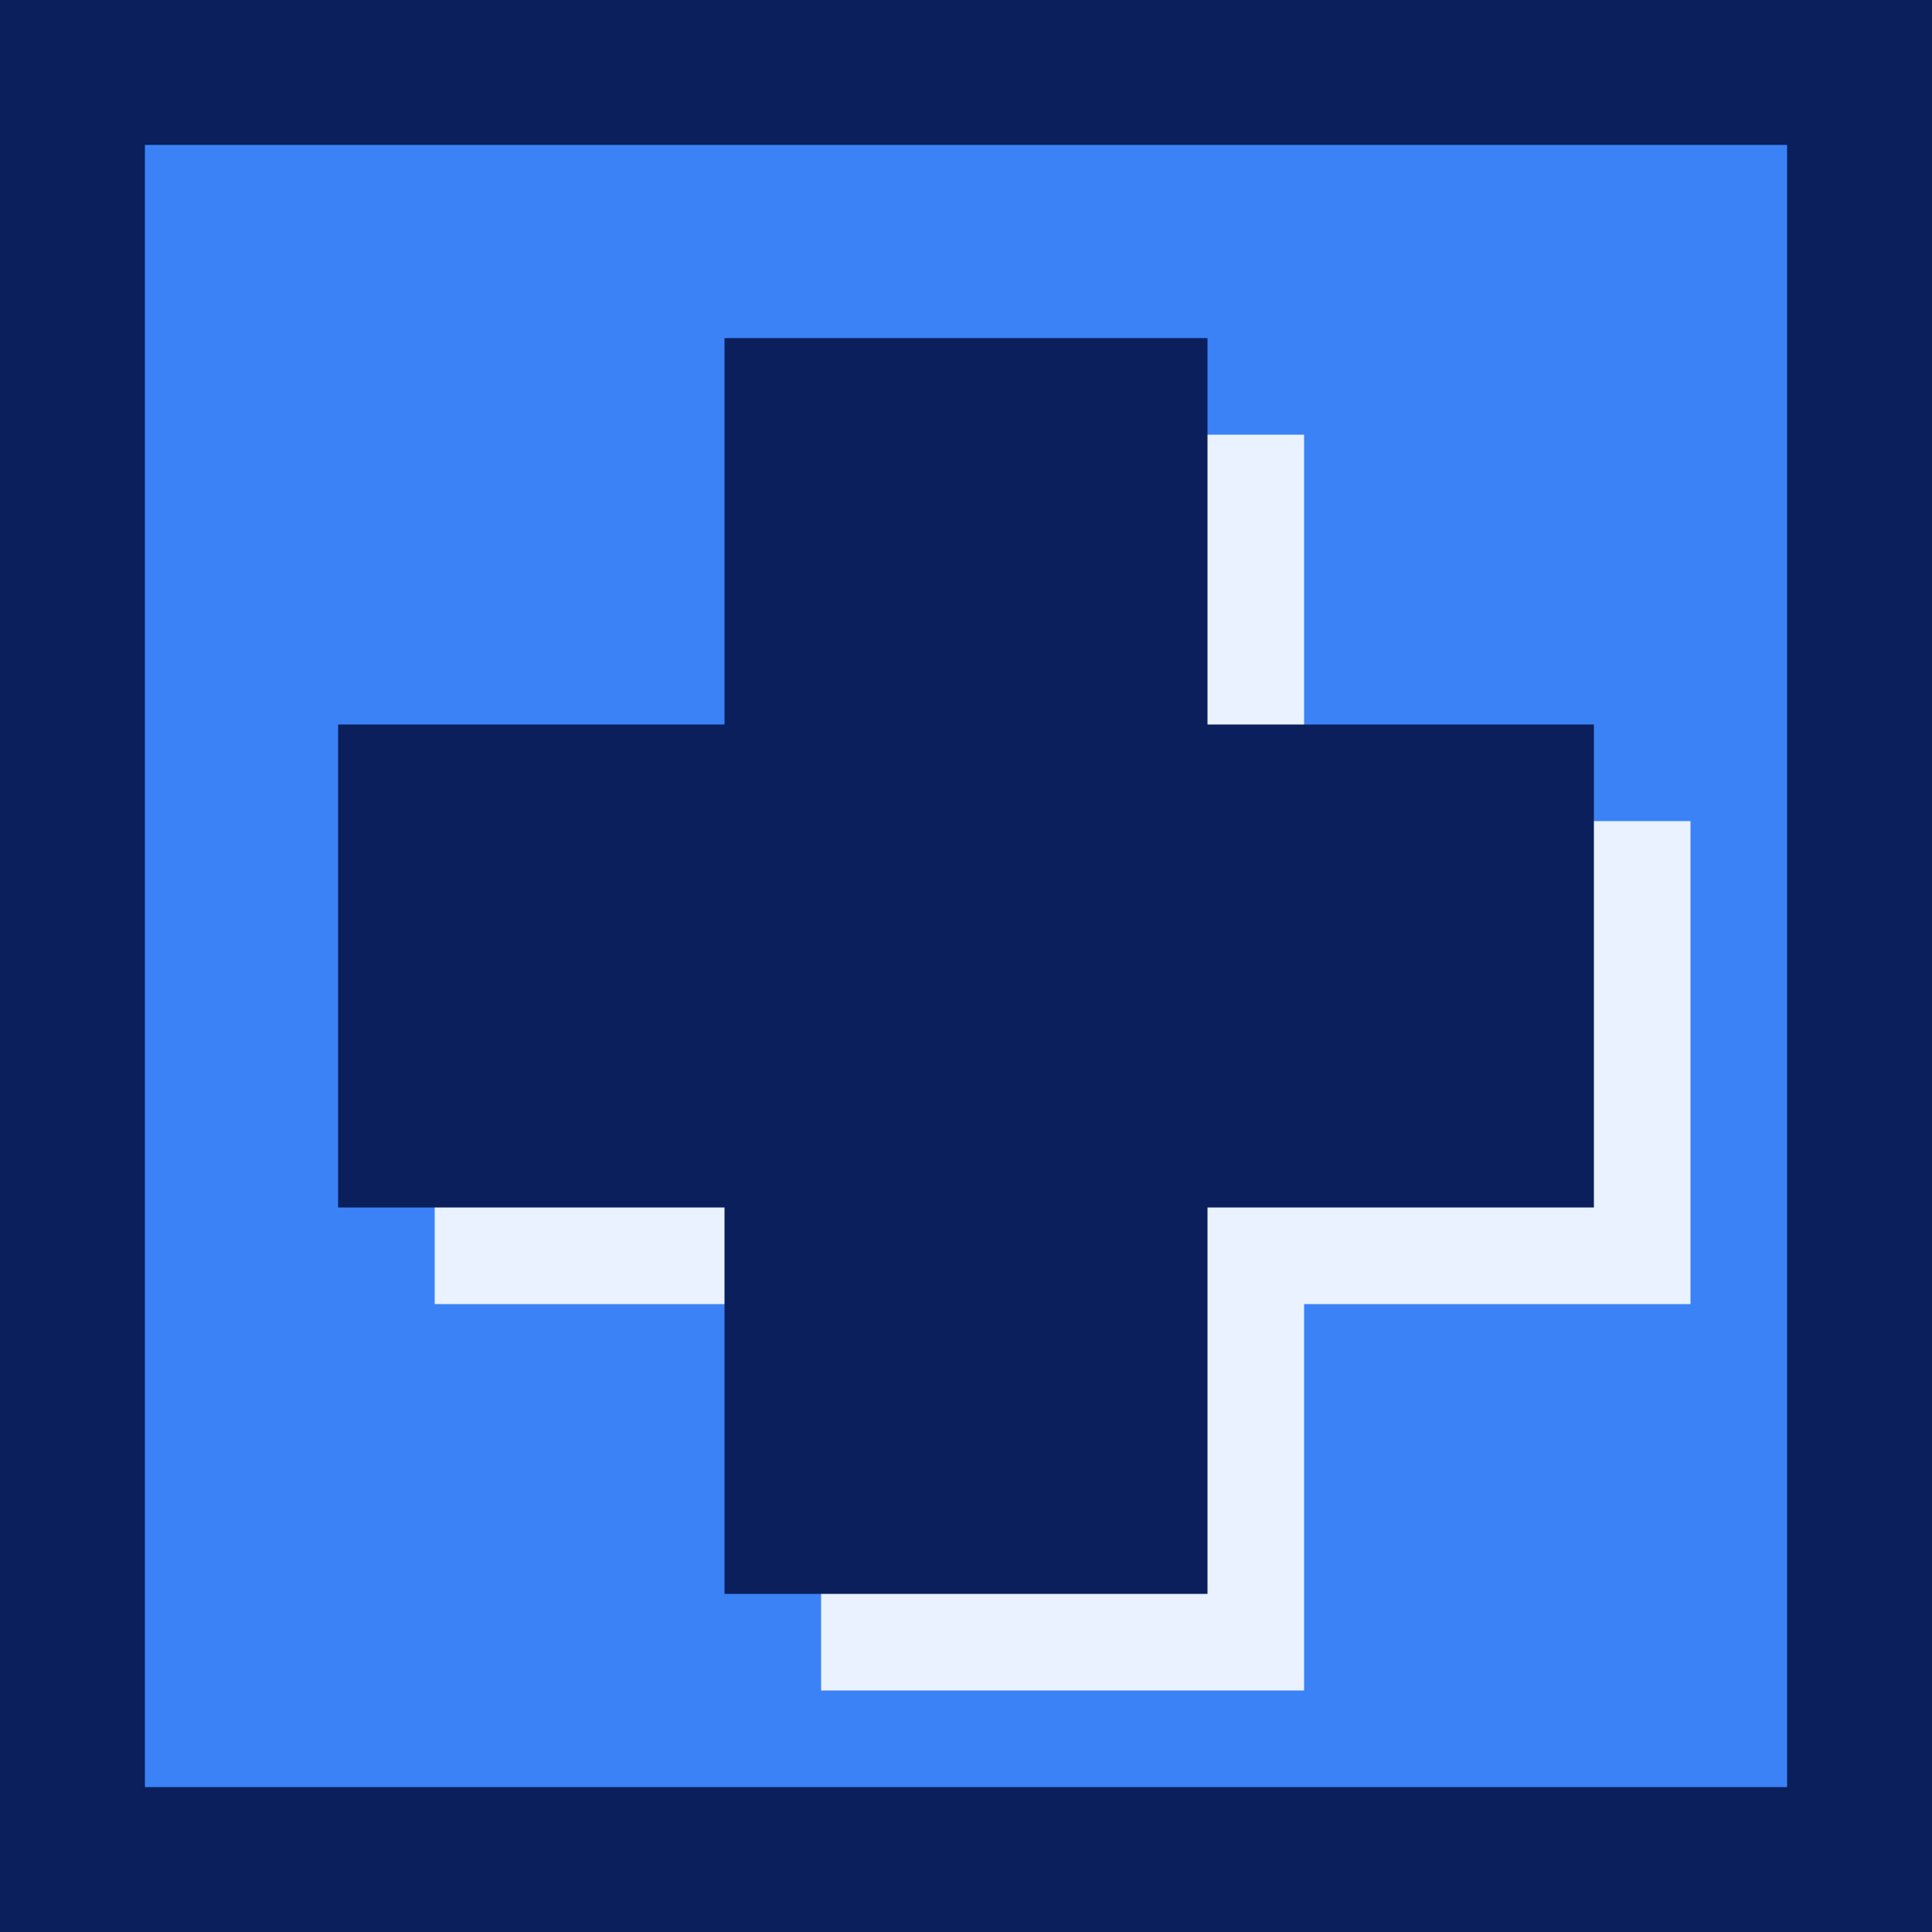
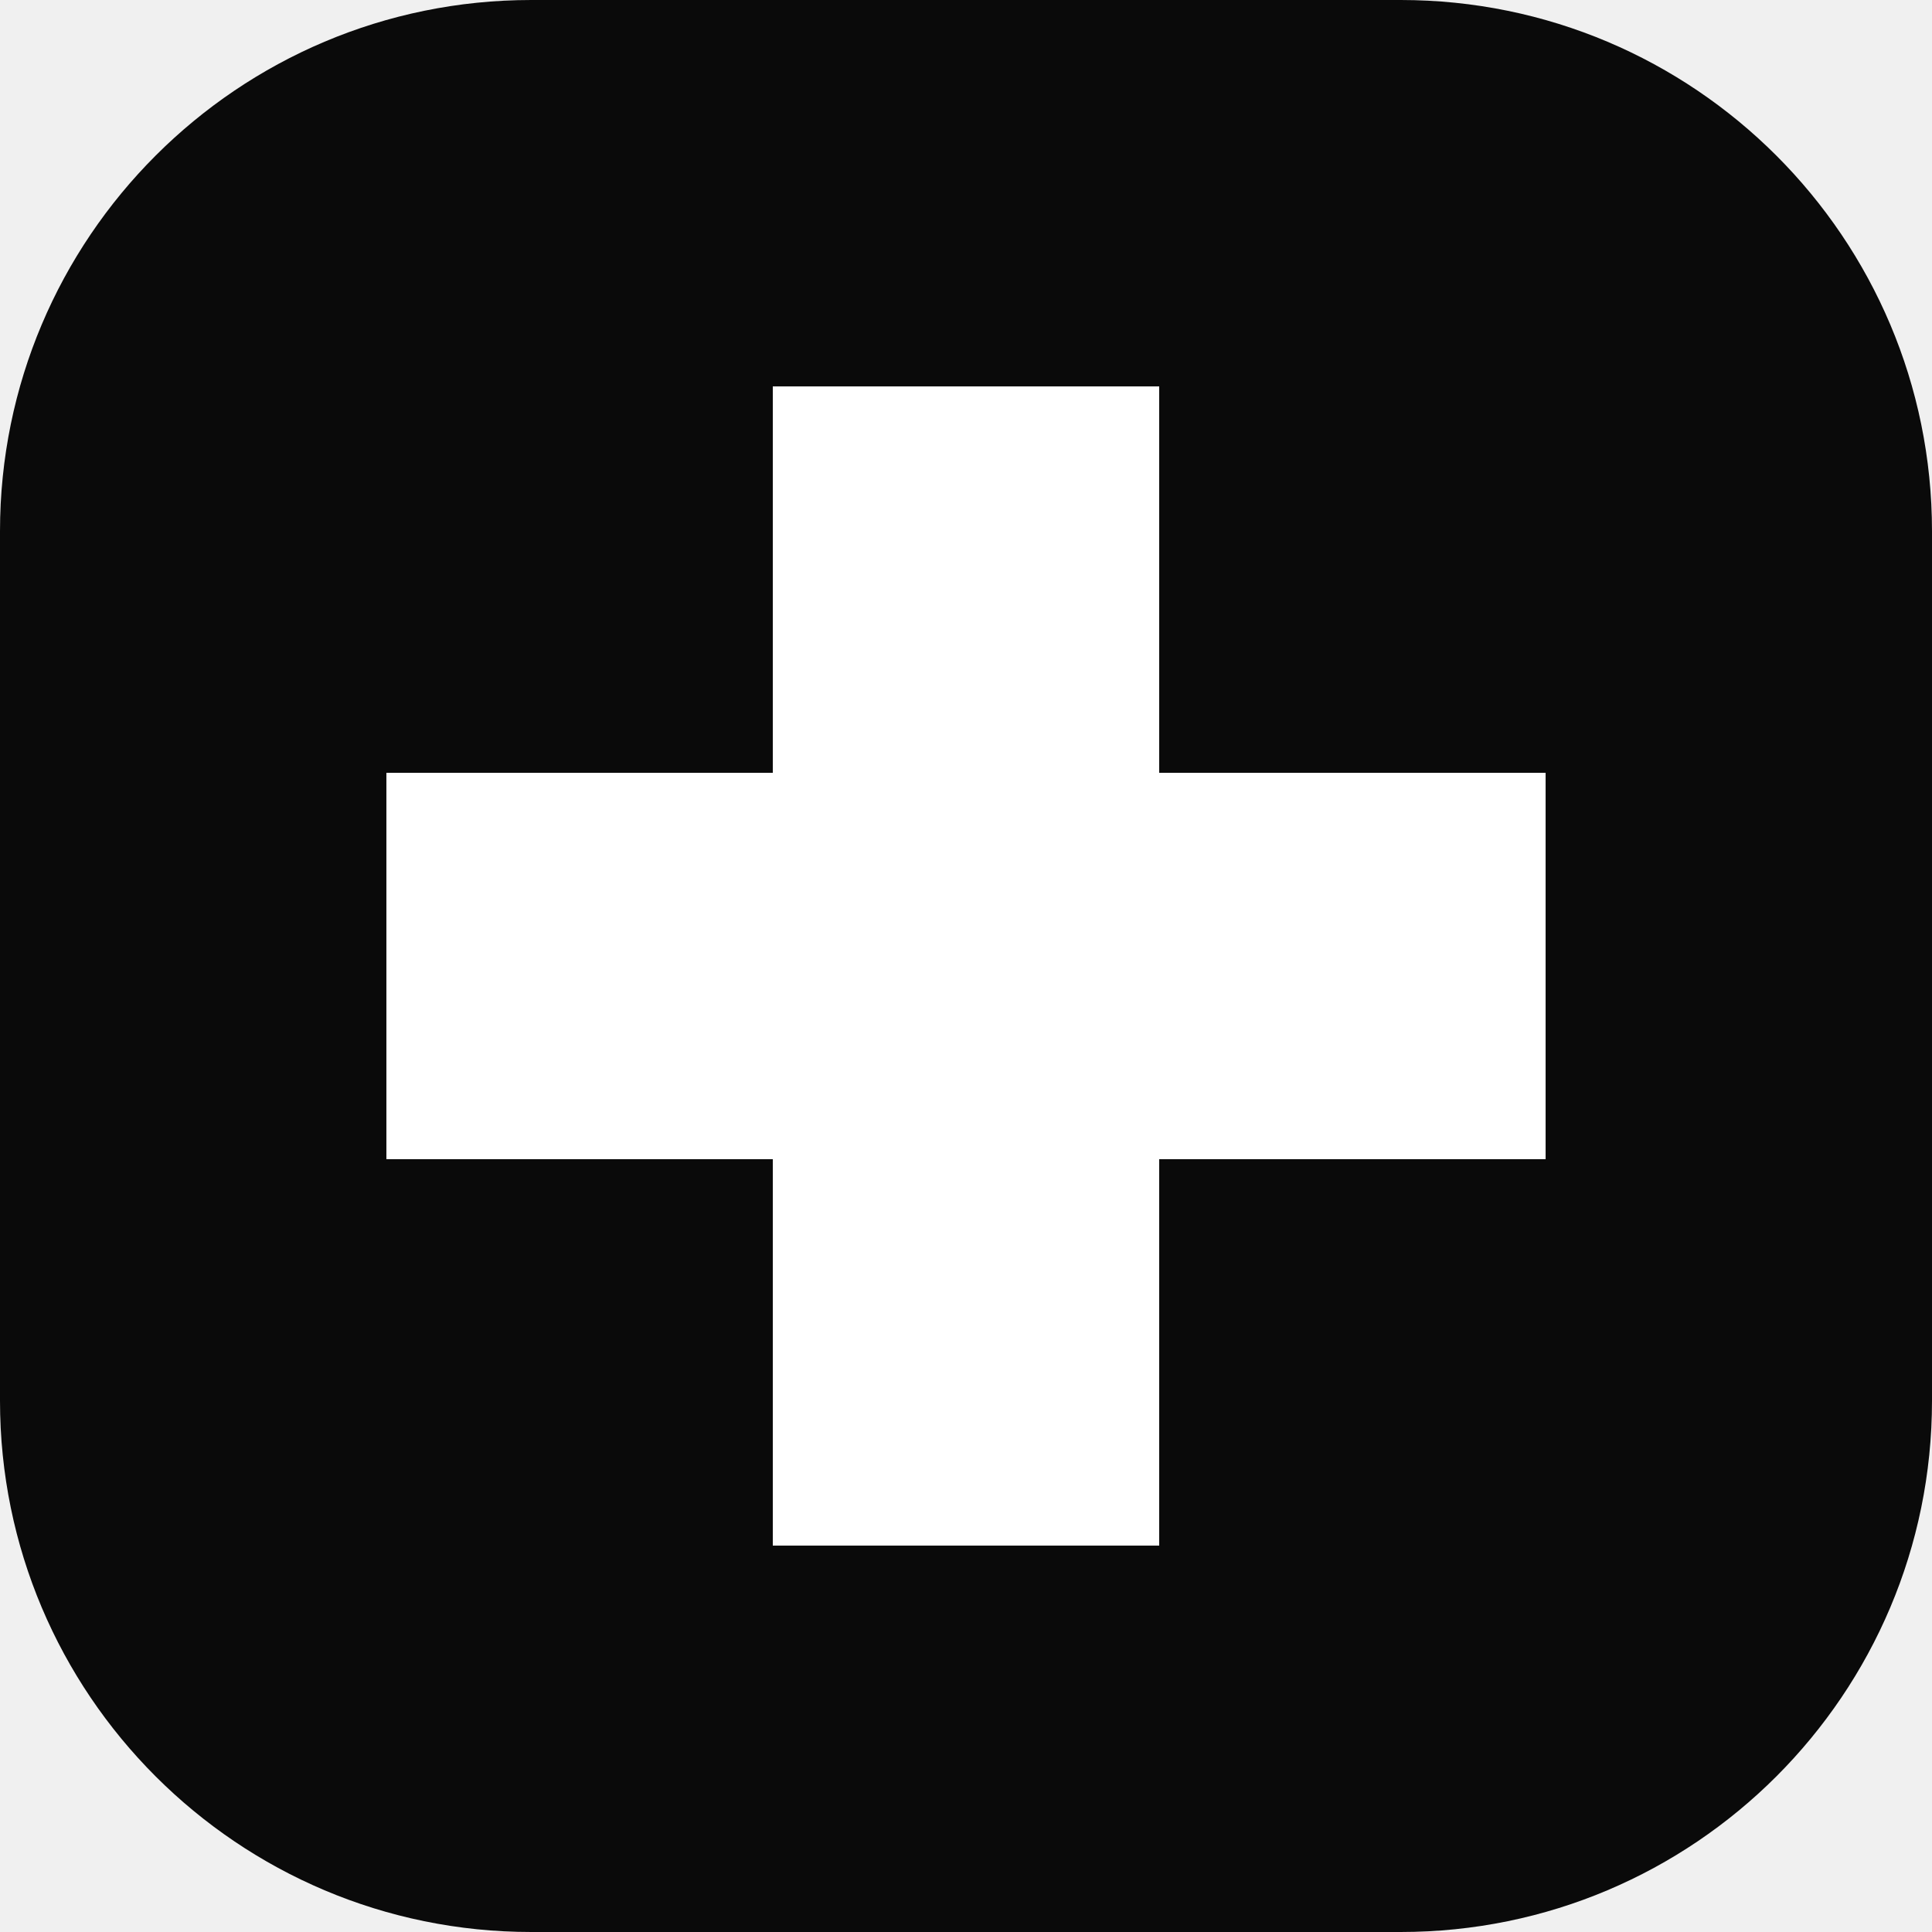
<svg xmlns="http://www.w3.org/2000/svg" viewBox="0 0 40 40" width="40" height="40" role="img" aria-label="HealthMitra Medicare">
-   <rect width="40" height="40" fill="#3b82f6" />
-   <path d="M17 9H27V17H35V27H27V35H17V27H9V17H17Z" fill="#eaf2ff" />
-   <path d="M15 7H25V15H33V25H25V33H15V25H7V15H15Z" fill="#0a1f5c" />
-   <rect x="1.5" y="1.5" width="37" height="37" fill="none" stroke="#0a1f5c" stroke-width="3" />
+   <rect width="40" height="40" rx="11" fill="#0a0a0a" />
+   <path d="M16 8H24V16H32V24H24V32H16V24H8V16H16Z" fill="#ffffff" />
</svg>
